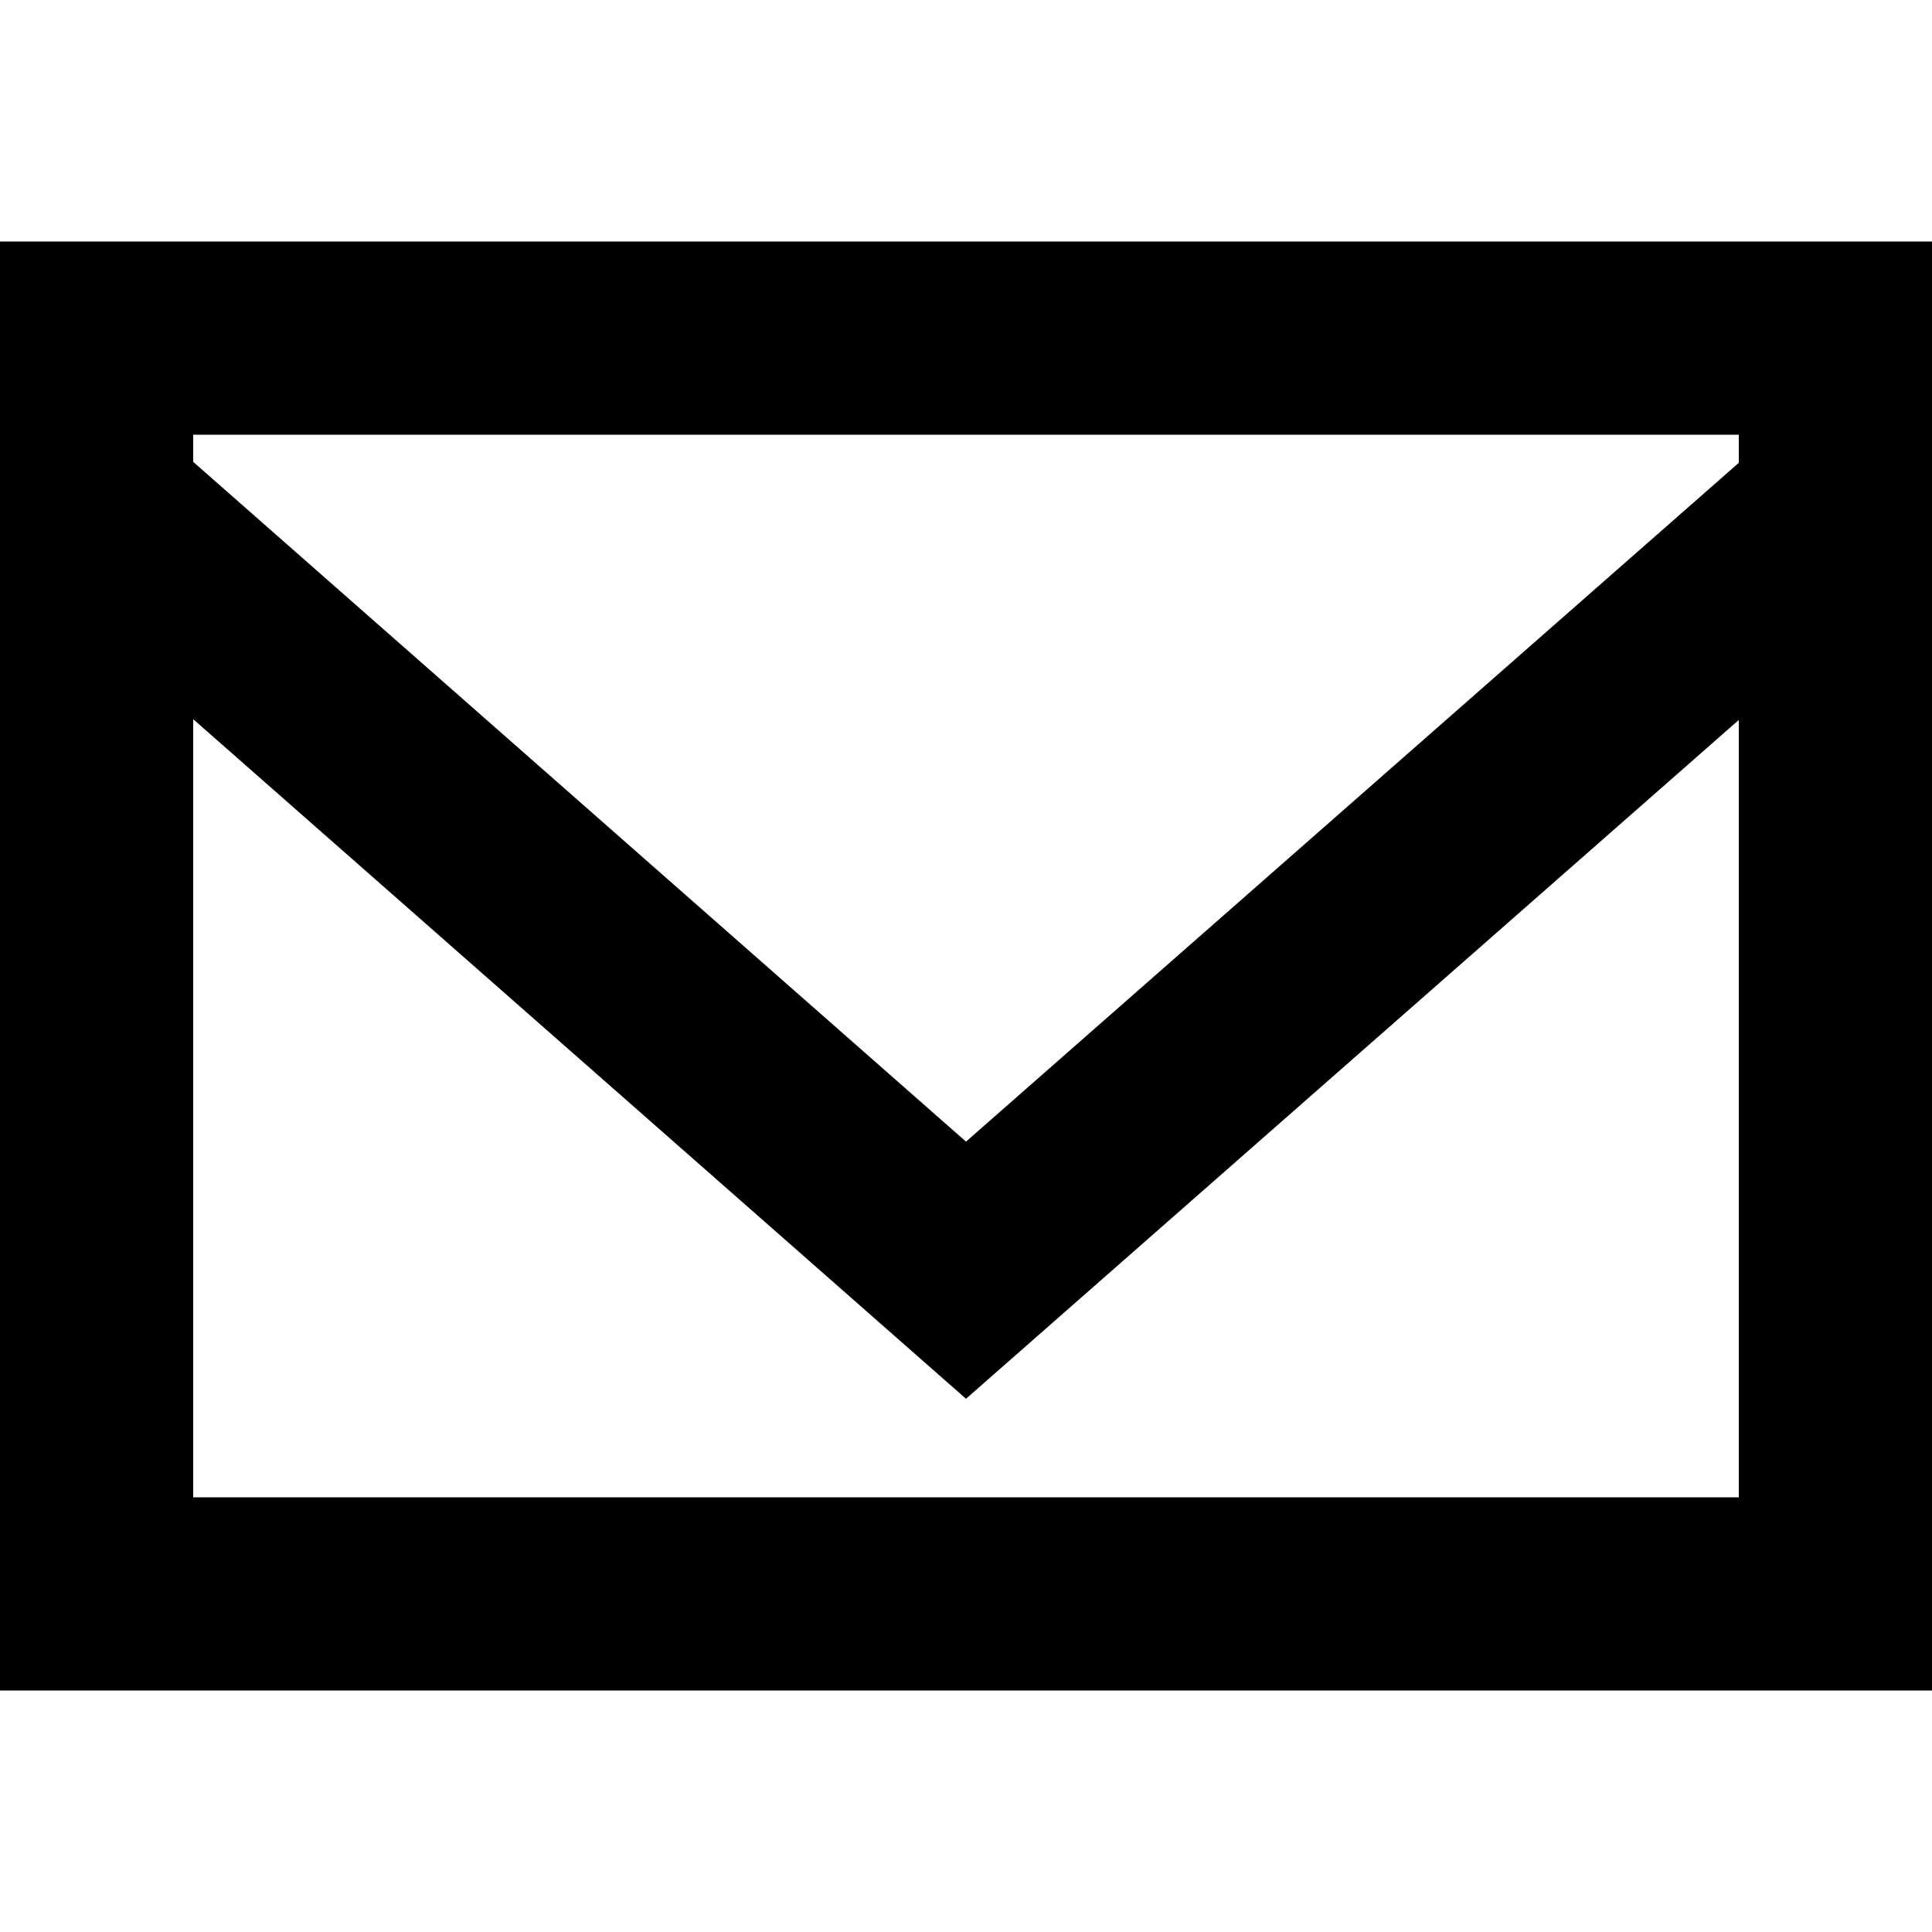
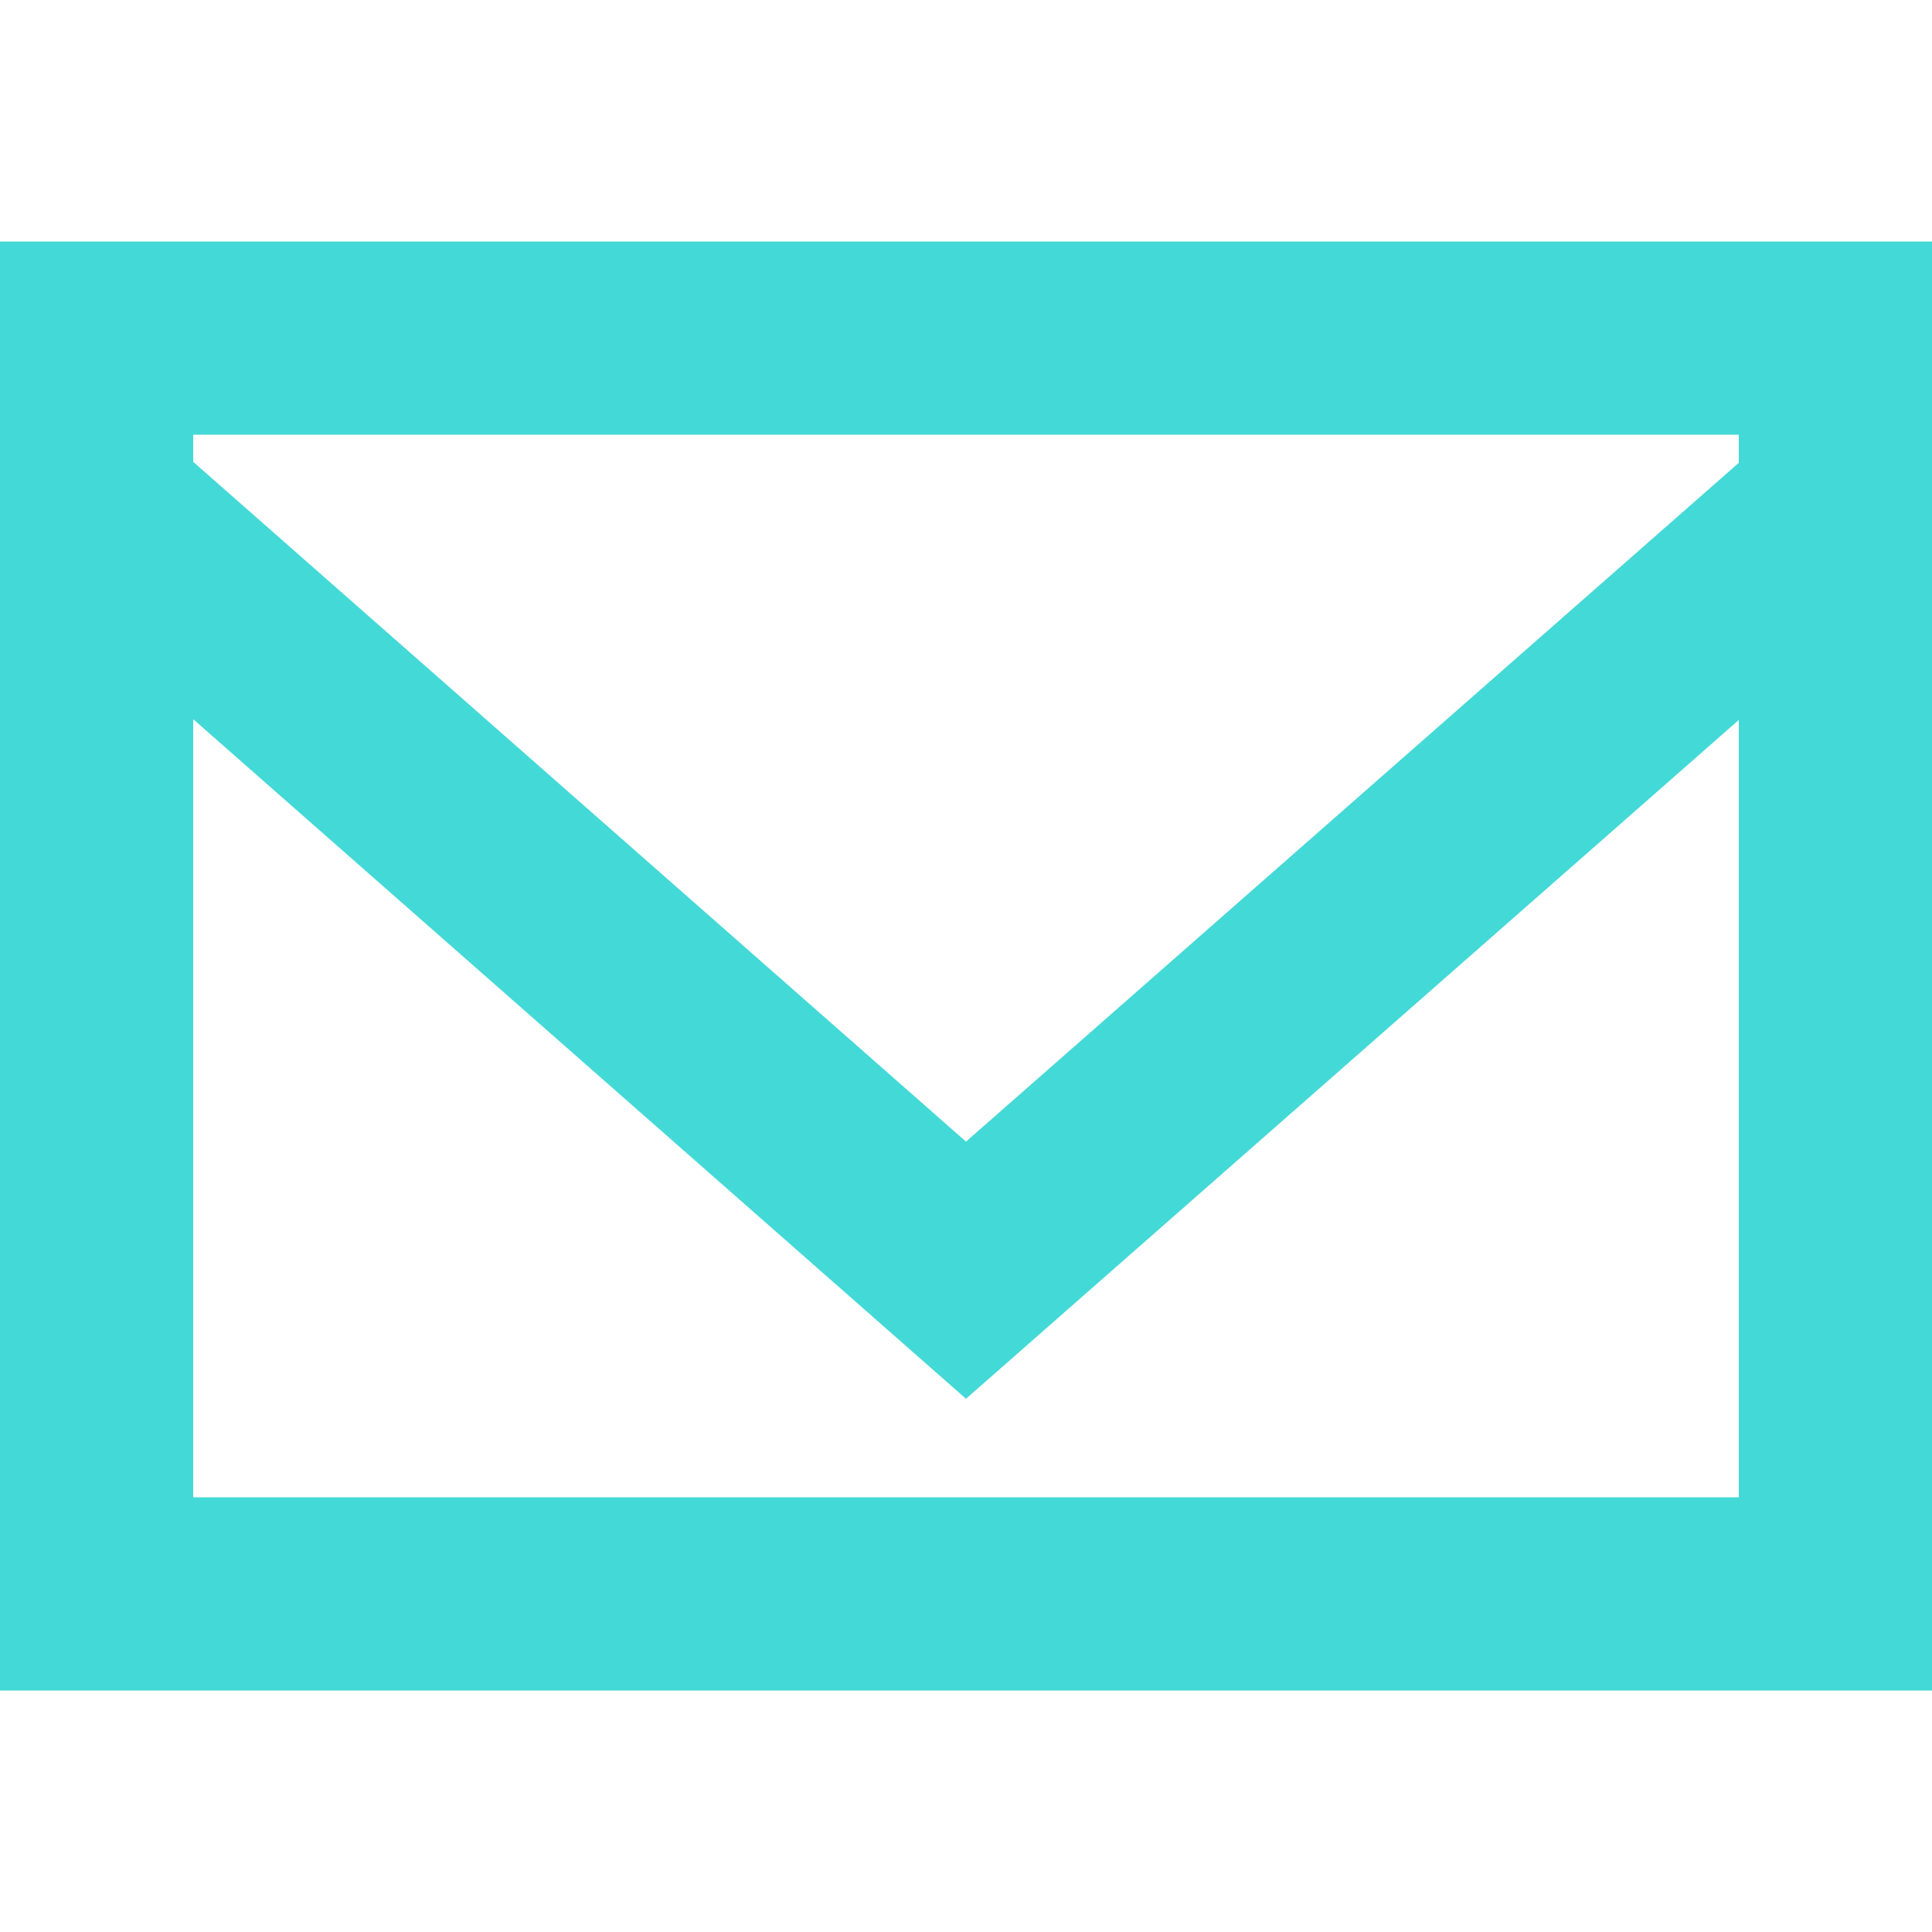
<svg xmlns="http://www.w3.org/2000/svg" width="800px" height="800px" viewBox="0 -2.5 20 20" version="1.1">
  <defs>

</defs>
  <g id="Page-1" stroke="none" stroke-width="1" fill="none" fill-rule="evenodd">
-     <g id="Dribbble-Light-Preview" transform="translate(-300, -922)" fill="#000000">
+     <g id="Dribbble-Light-Preview" transform="translate(-300, -922)" fill="#43D9D7">
      <g id="icons" transform="translate(56, 160)">
        <path d="M262,764.291 L254,771.318 L246,764.281 L246,764 L262,764 L262,764.291 Z M246,775 L246,766.945 L254,773.98 L262,766.953 L262,775 L246,775 Z M244,777 L264,777 L264,762 L244,762 L244,777 Z" id="email-[#1573]">

</path>
      </g>
    </g>
  </g>
</svg>
